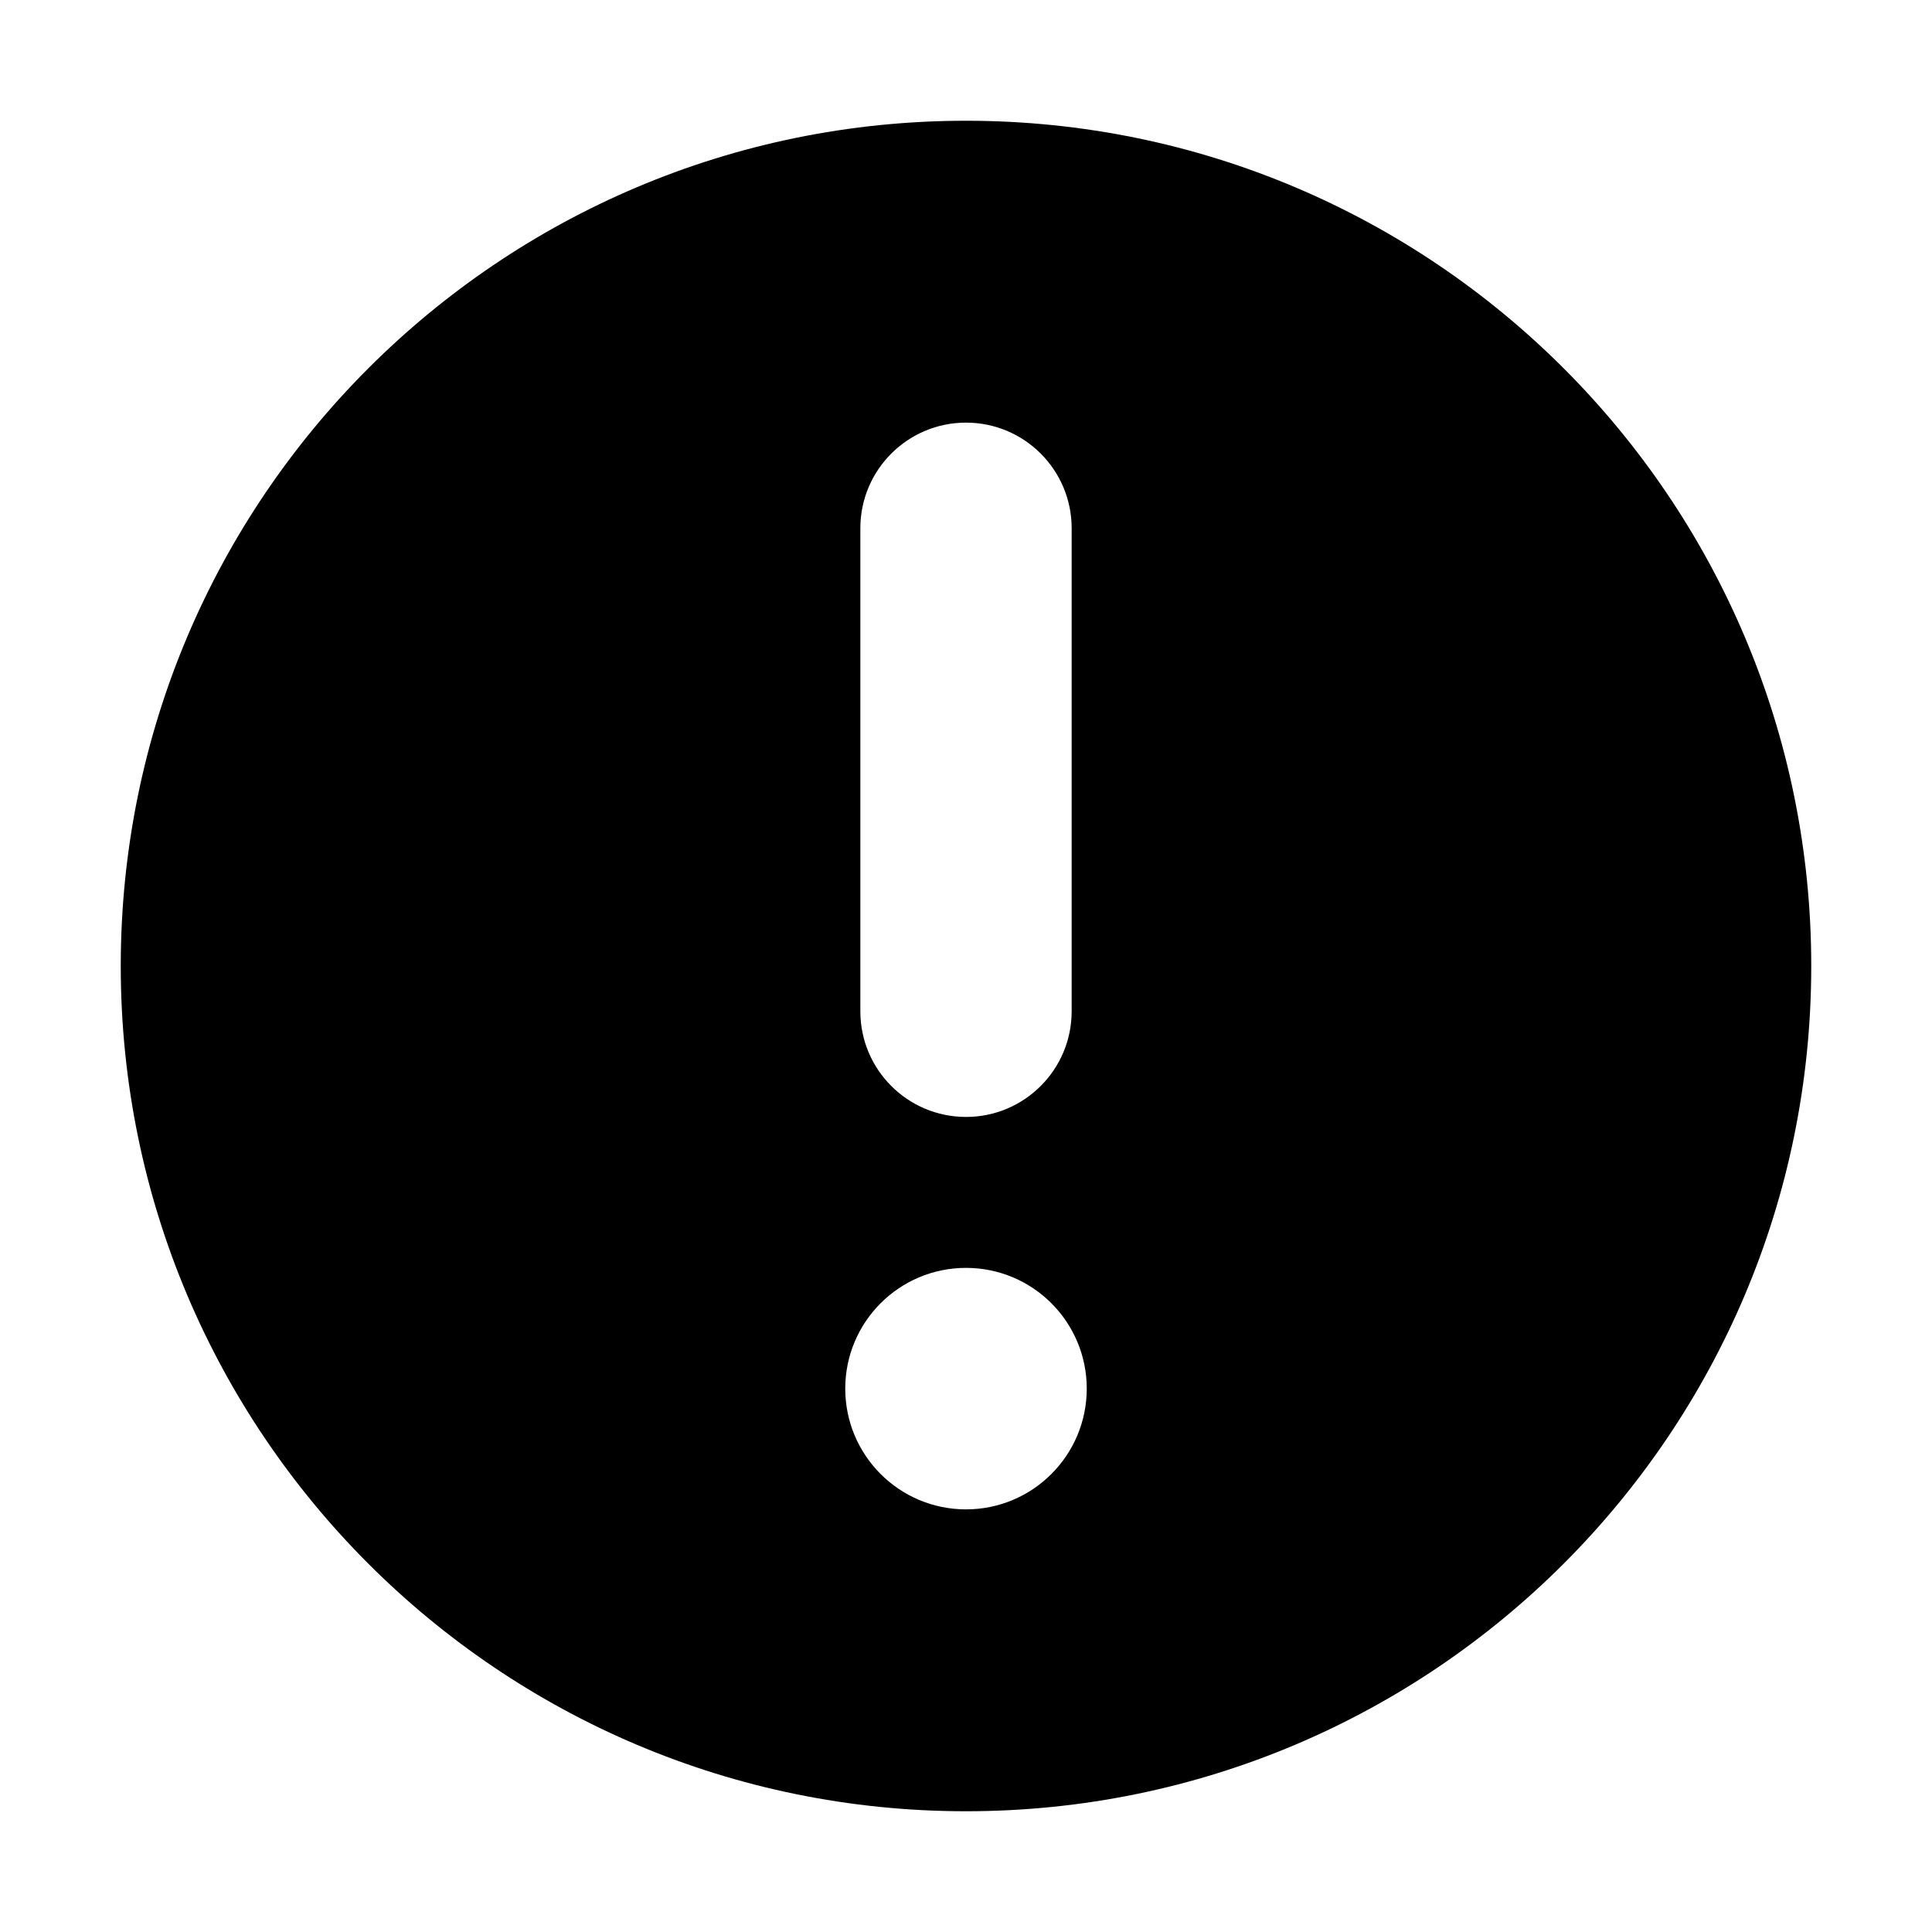
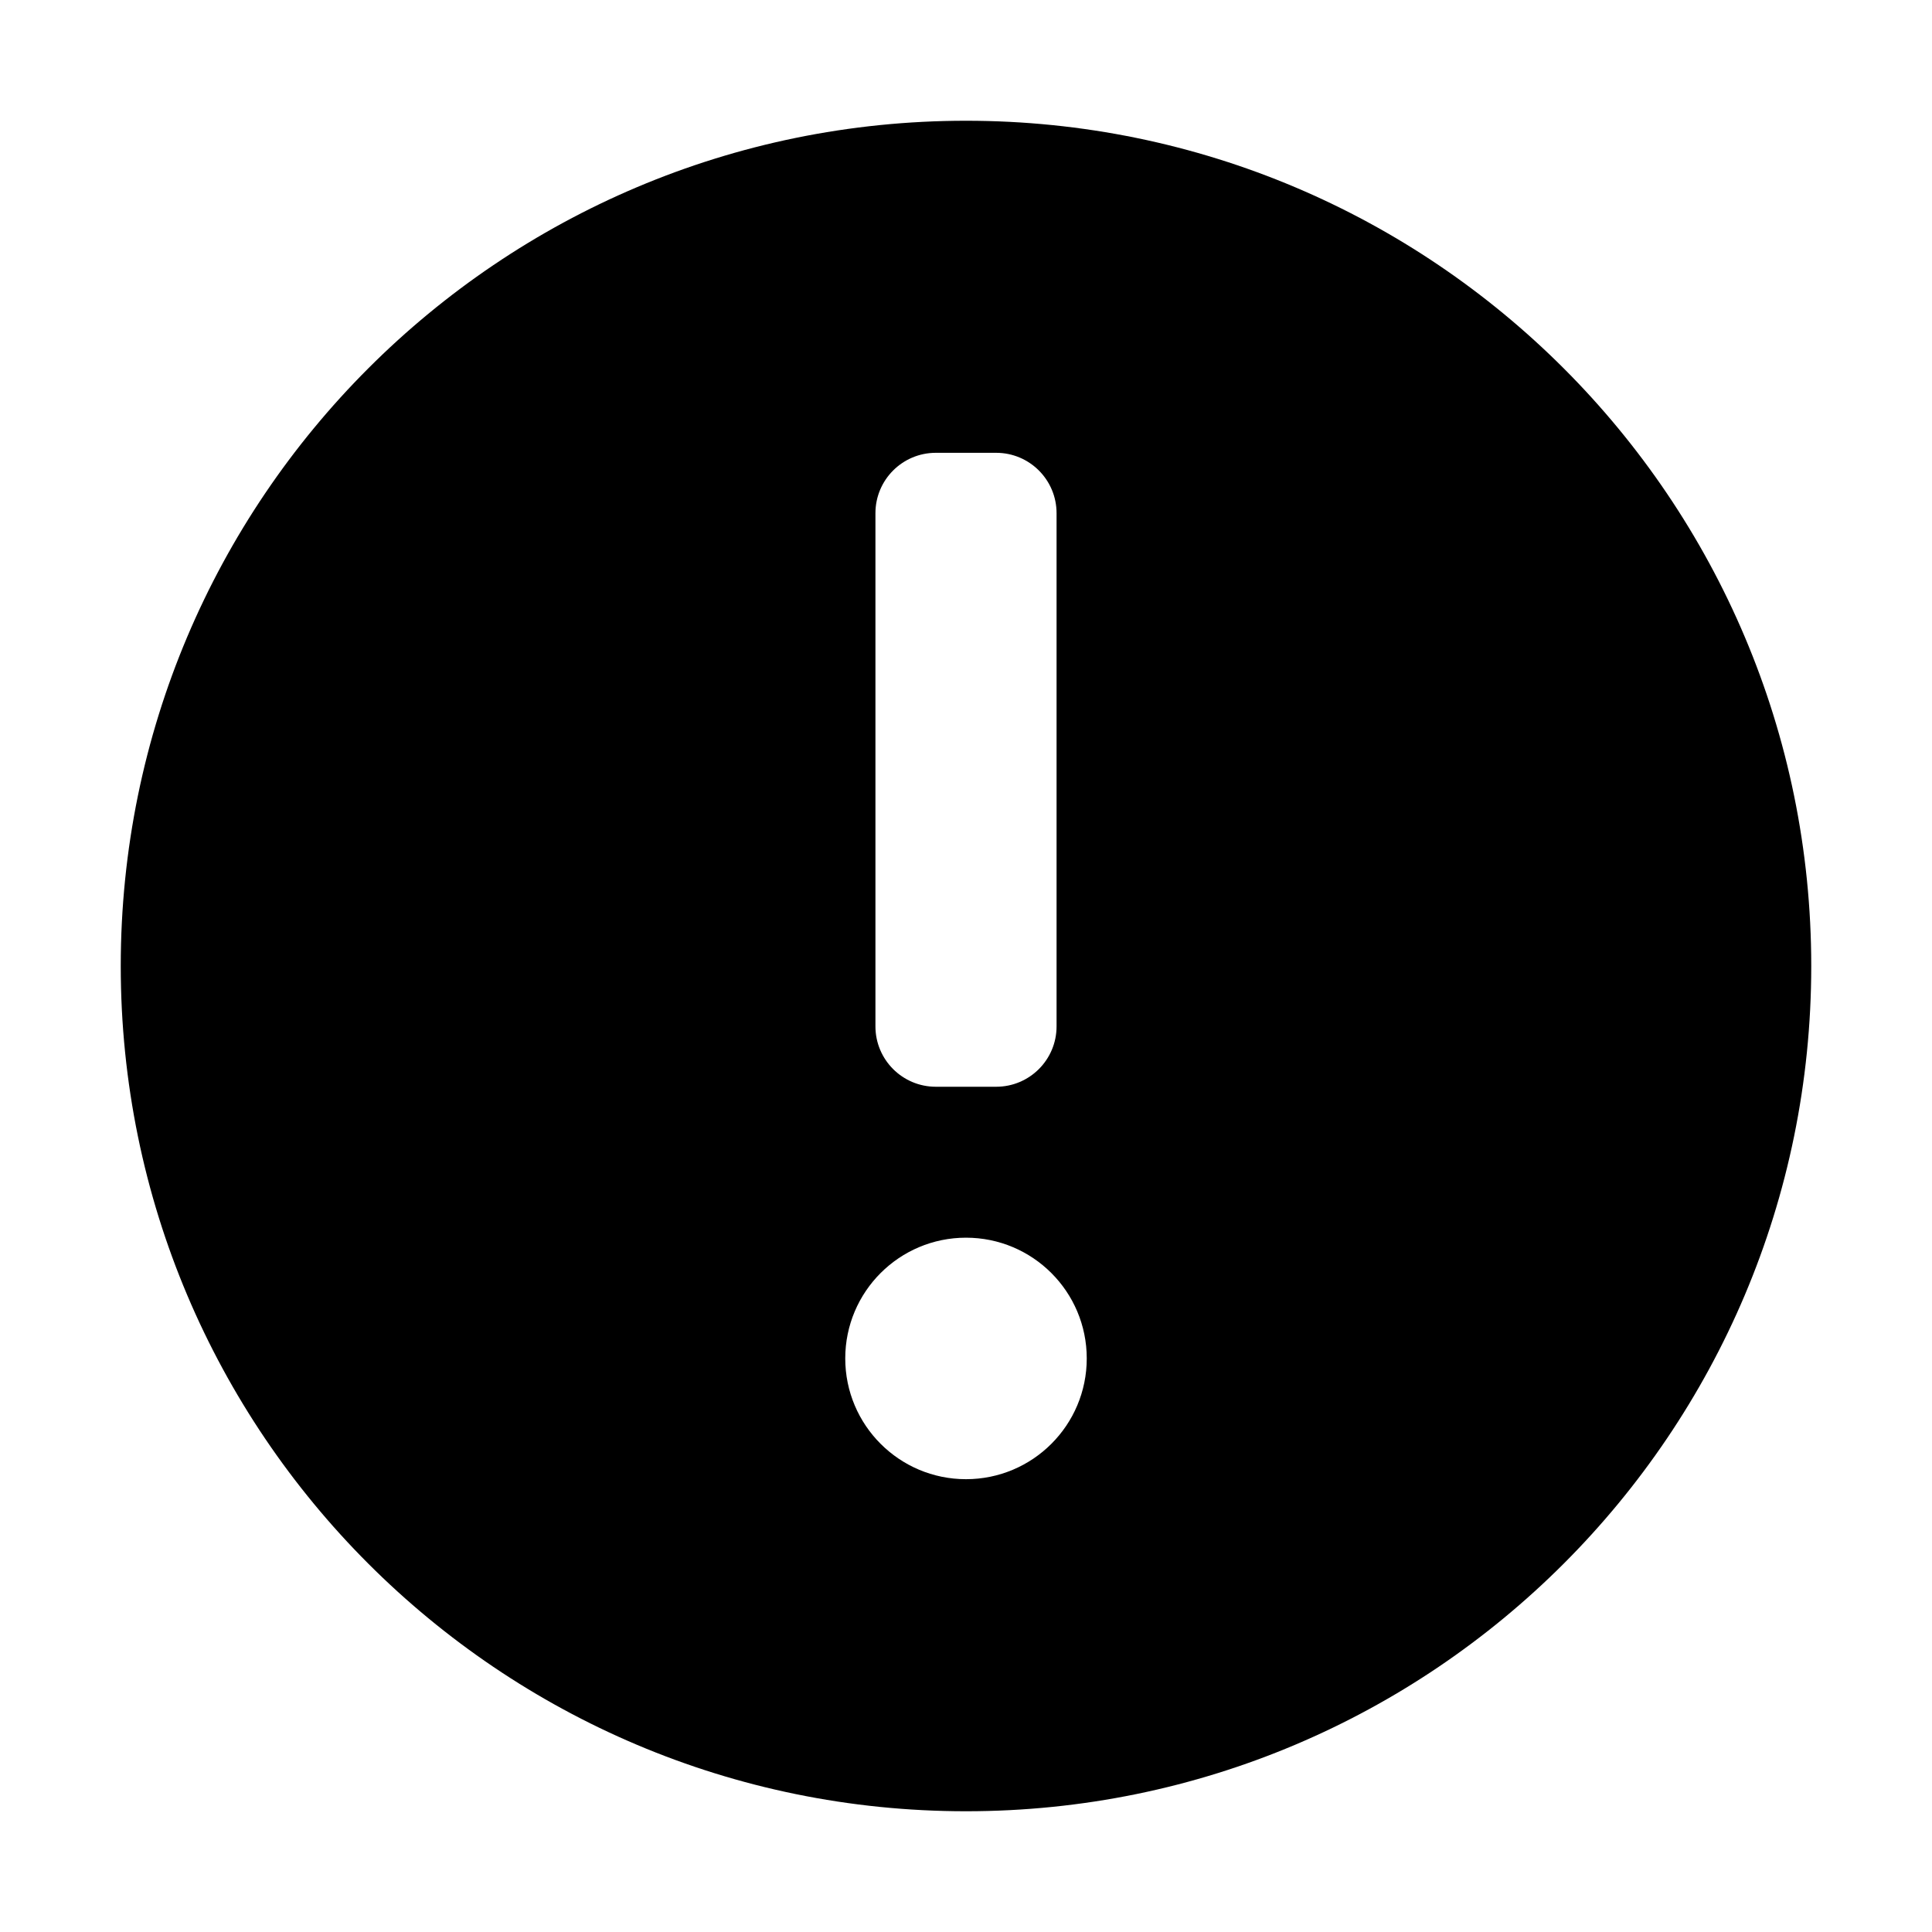
<svg xmlns="http://www.w3.org/2000/svg" width="16" height="16" viewBox="0 0 16 16" fill="none">
-   <path fill="currentColor" fill-rule="evenodd" d="M15 8A7 7 0 1 1 1 8a7 7 0 0 1 14 0M7.125 4.375a.875.875 0 0 1 1.75 0v4a.875.875 0 0 1-1.75 0zM9 11.5a1 1 0 1 0-2 0 1 1 0 0 0 2 0" />
+   <path fill="currentColor" fill-rule="evenodd" d="M8 15A7 7 0 1 0 8 1a7 7 0 0 0 0 14M7.75 3.75h.5a.5.5 0 0 1 .5.5V8.5a.5.5 0 0 1-.5.5h-.5a.5.5 0 0 1-.5-.5V4.25a.5.5 0 0 1 .5-.5m.25 8.5a1 1 0 1 0 0-2 1 1 0 0 0 0 2" />
</svg>
